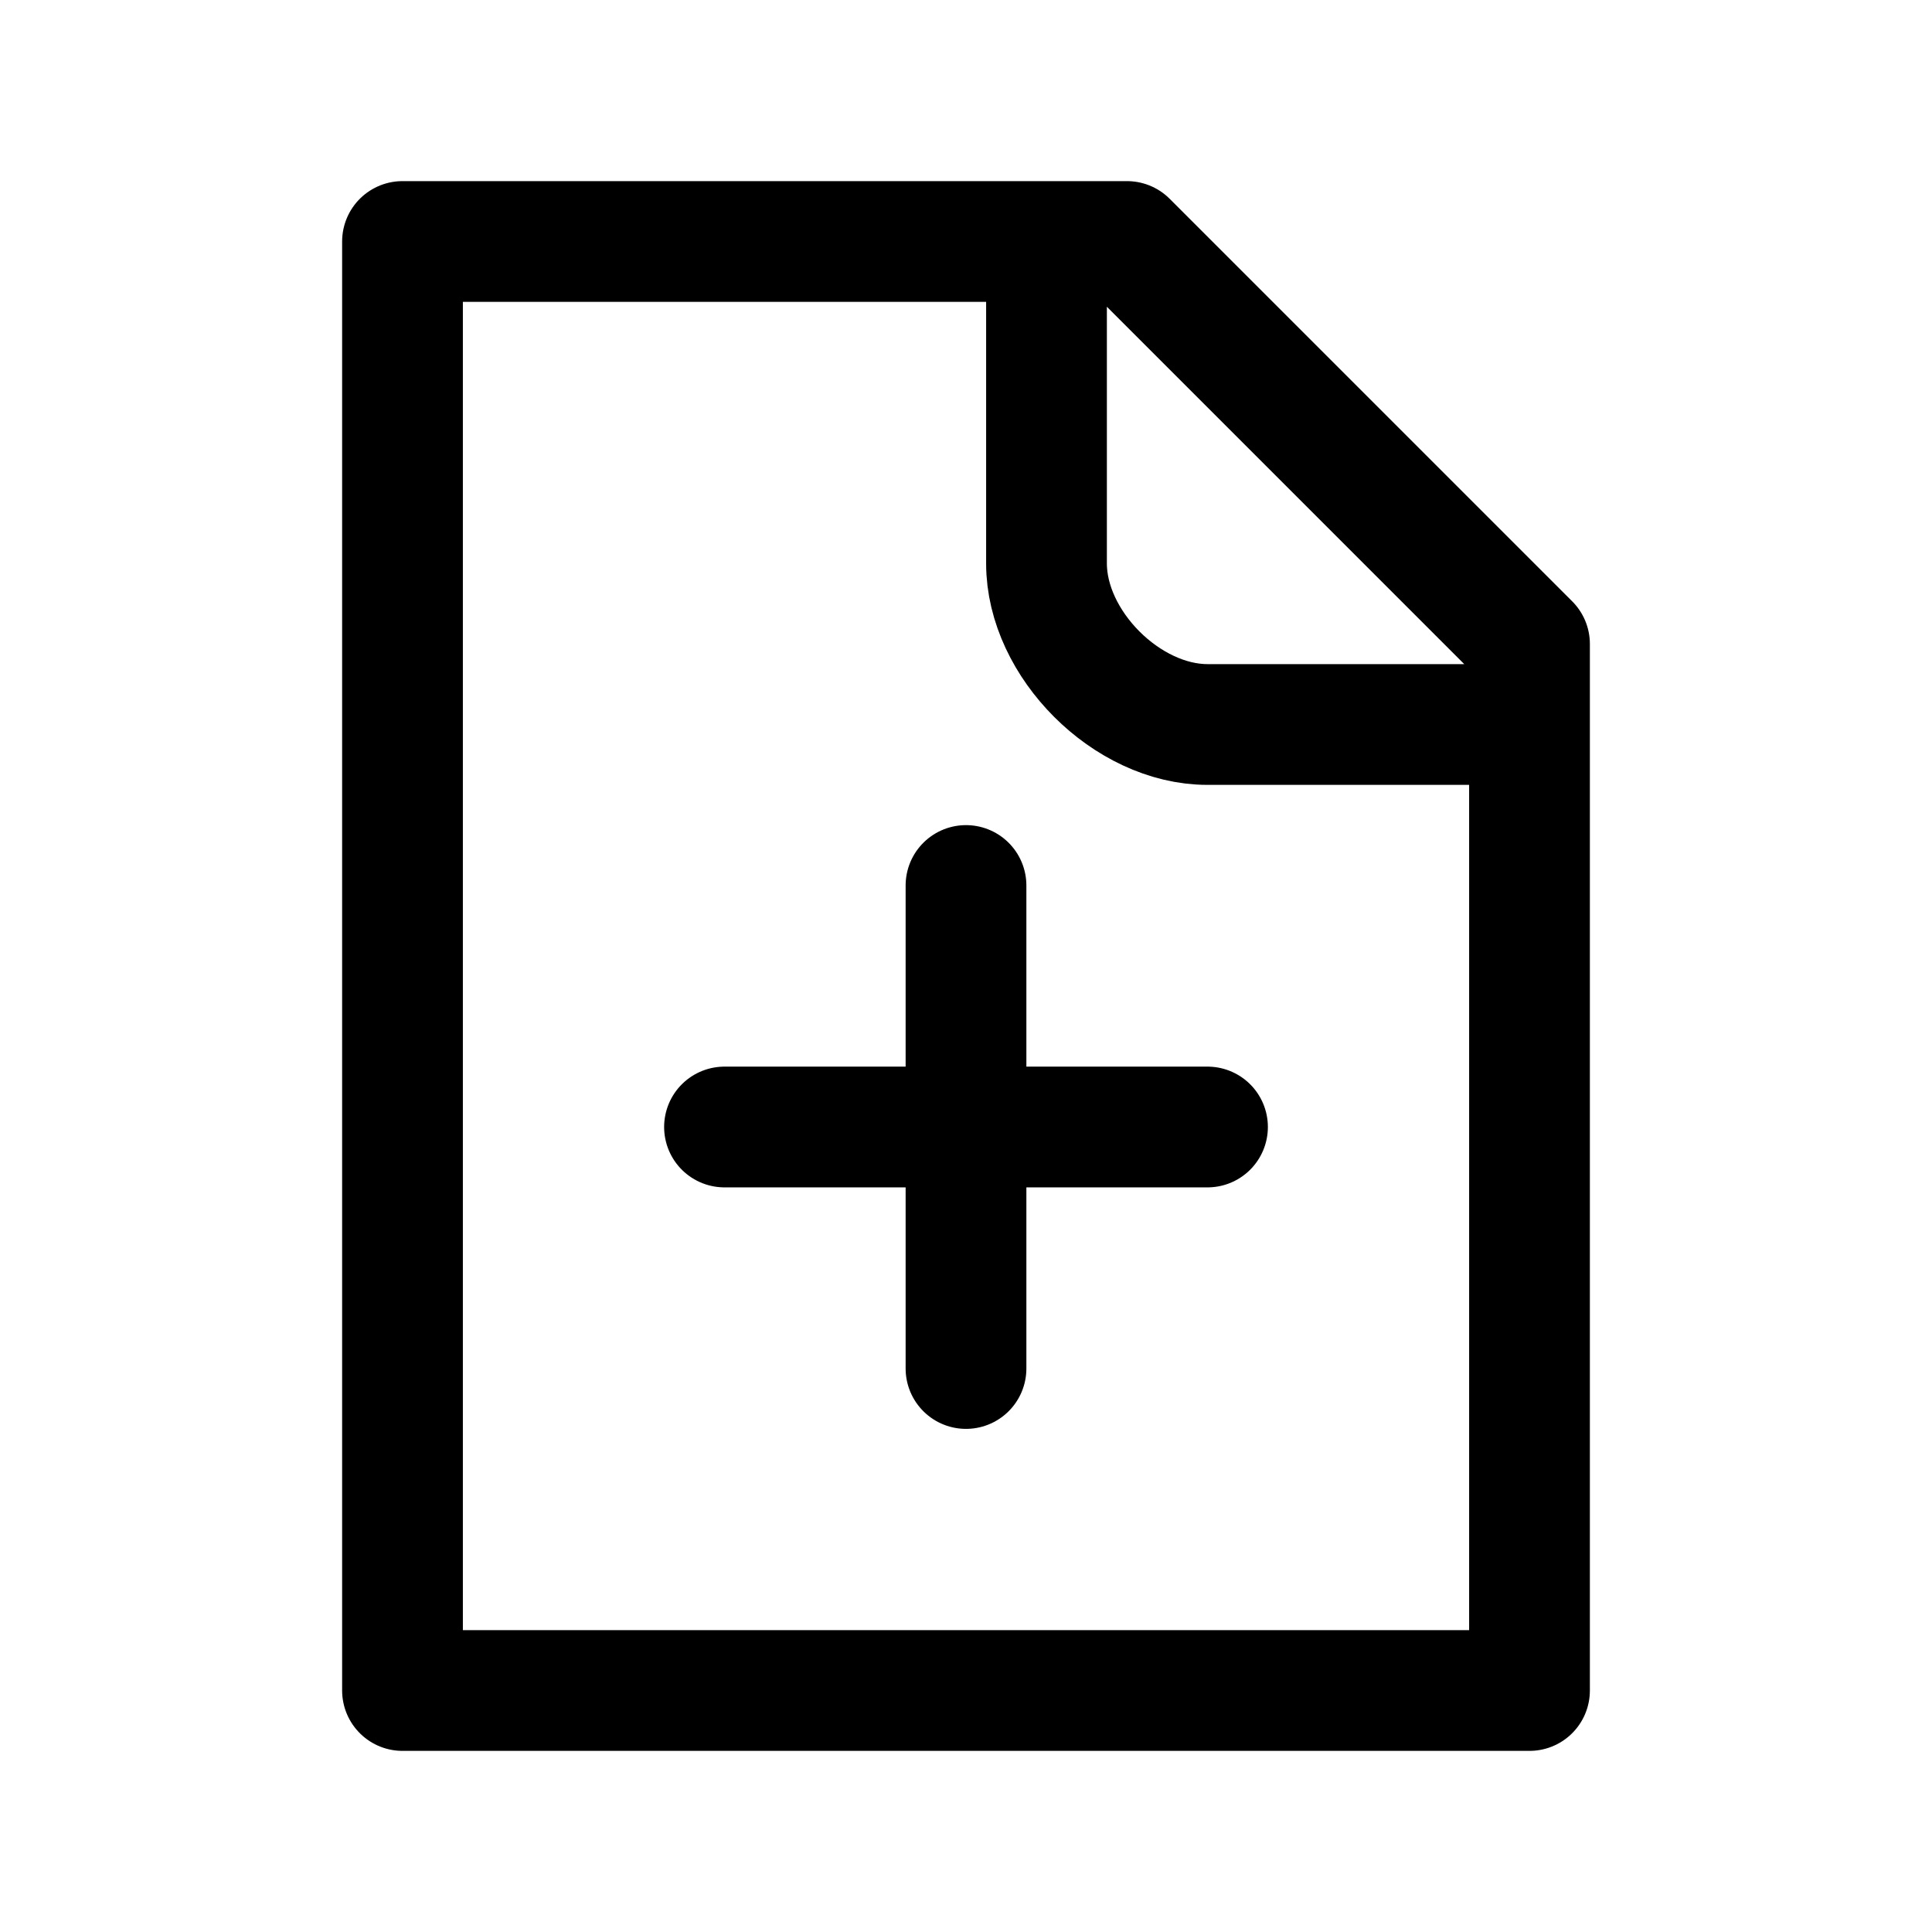
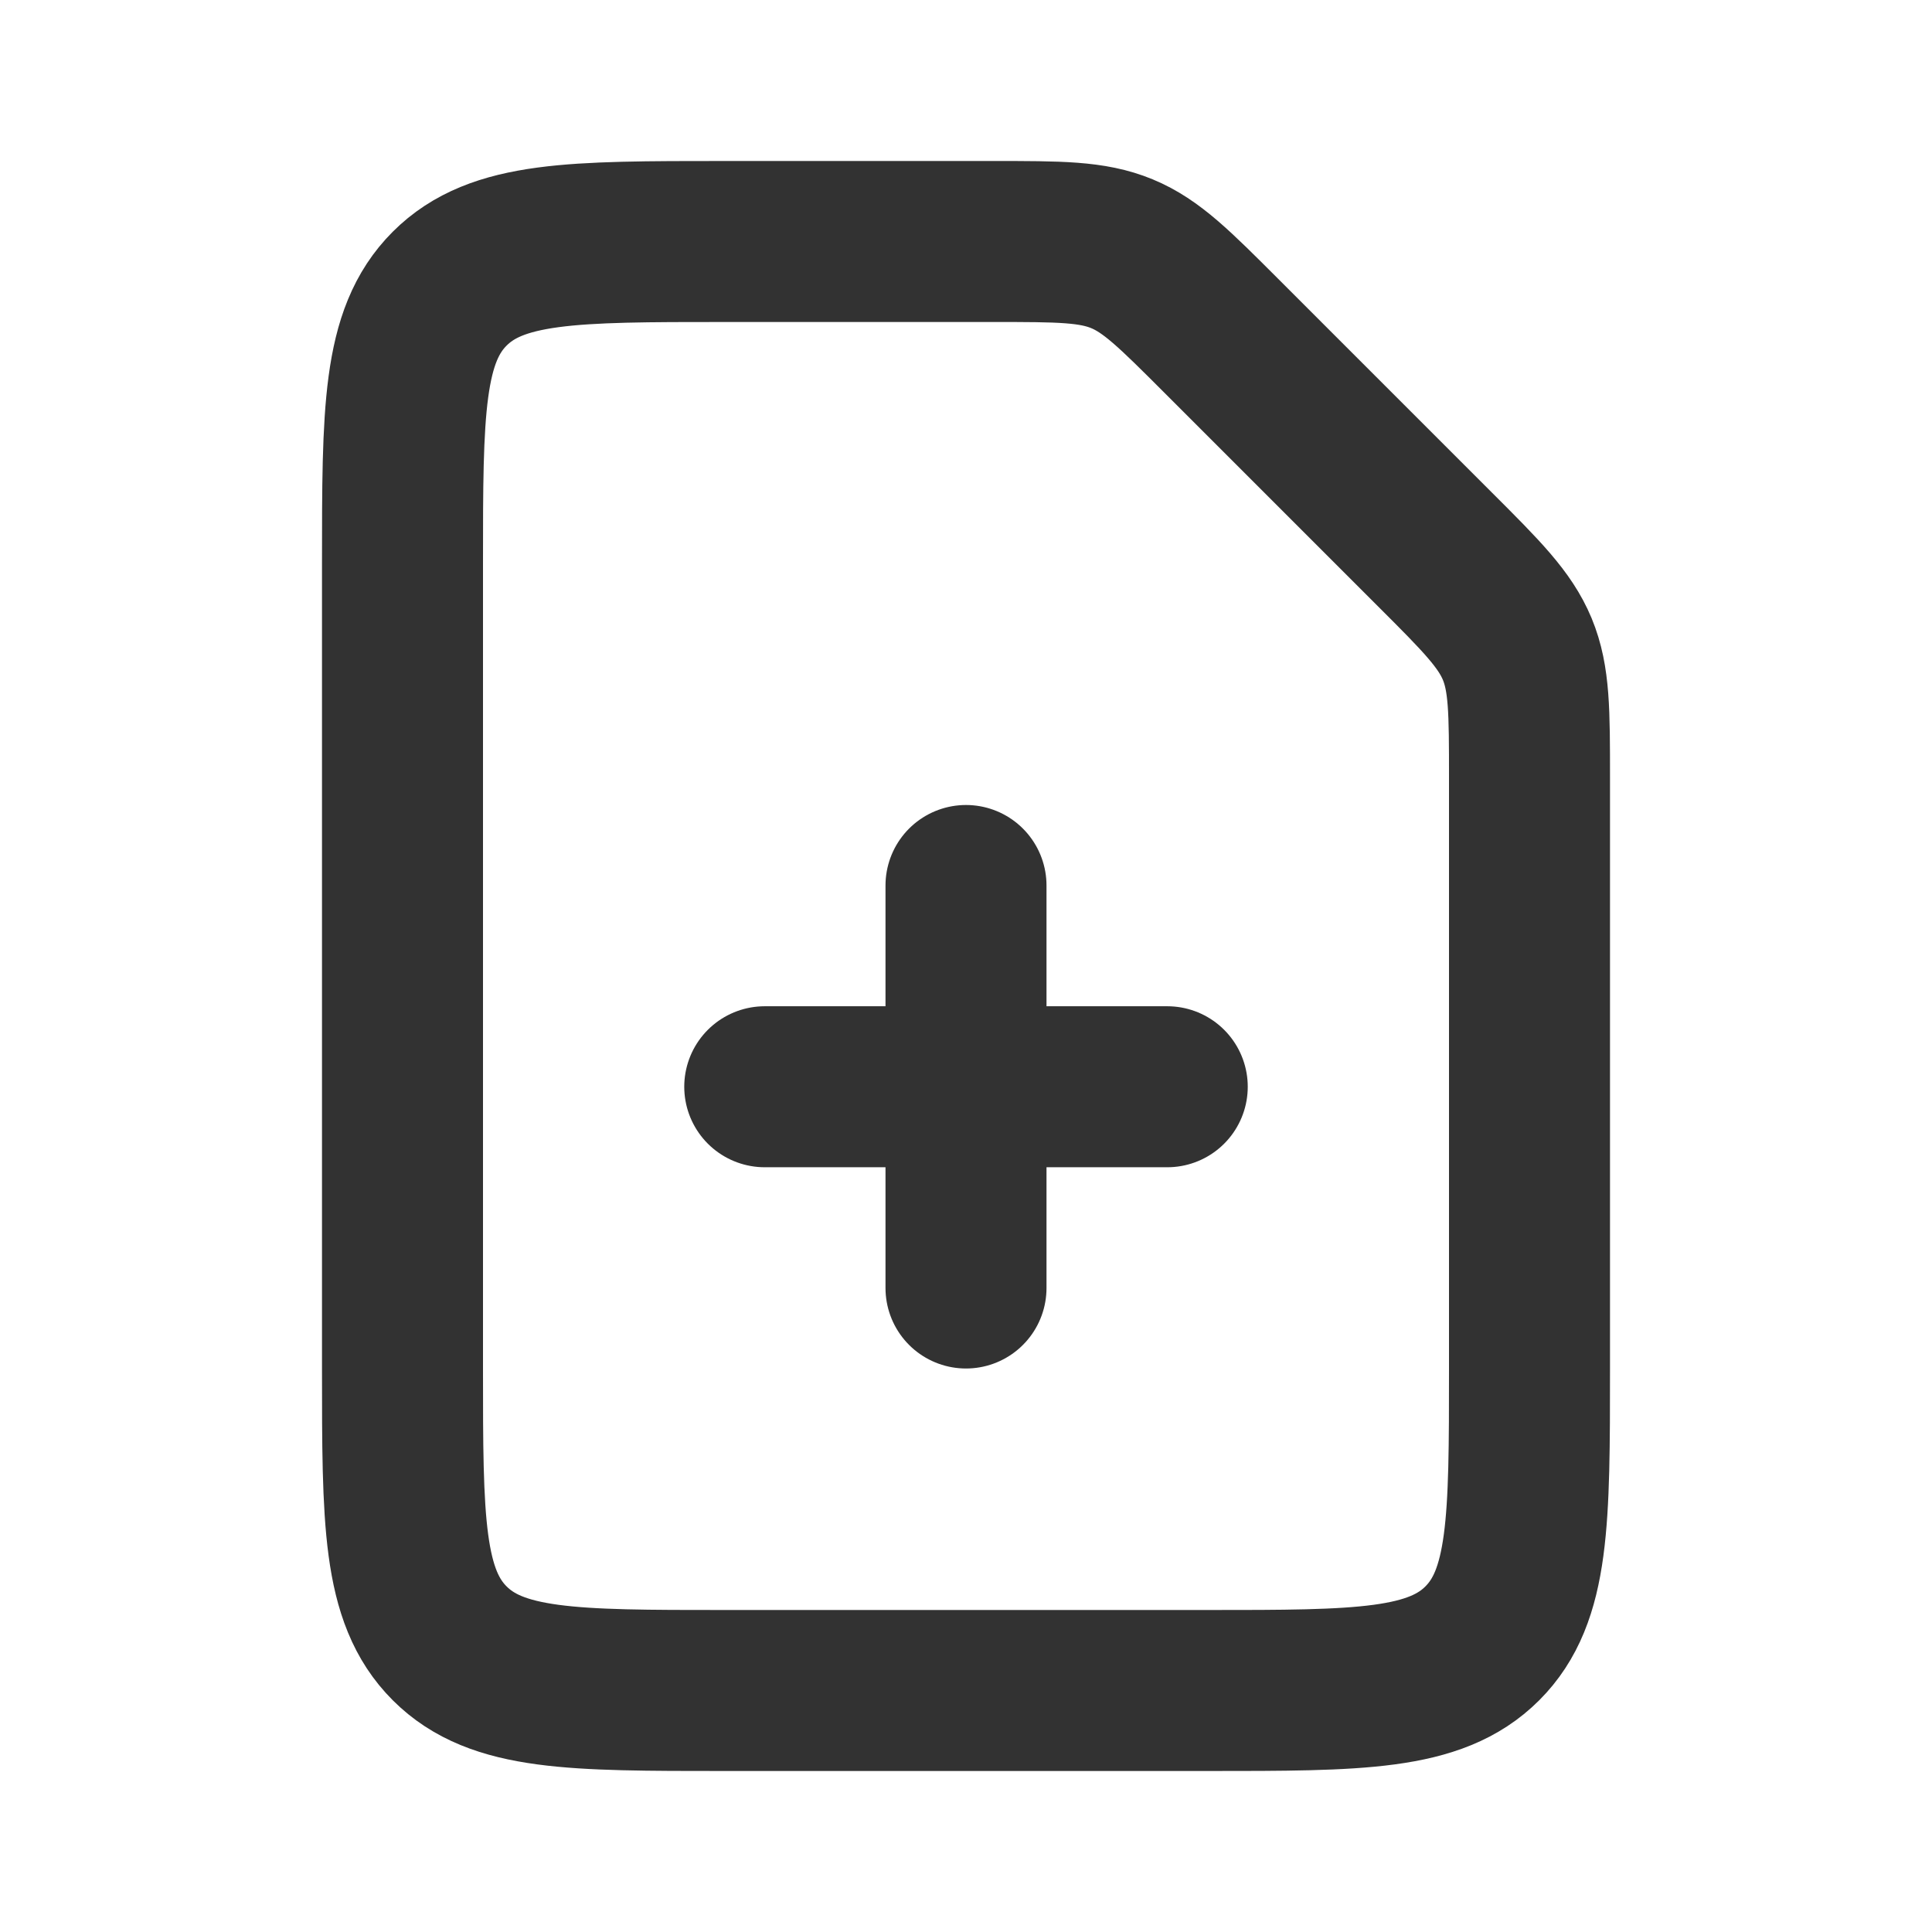
<svg xmlns="http://www.w3.org/2000/svg" width="800px" height="800px" viewBox="0 0 24 24" fill="none">
-   <path d="M12 11V14M12 14V17M12 14H9M12 14H15M13 3H5V21H19V9M13 3H14L19 8V9M13 3V7C13 8 14 9 15 9H19" stroke="#000000" stroke-width="1.5" stroke-linecap="round" stroke-linejoin="round" />
+   <path d="M12 11L12 16" stroke="#323232" stroke-width="2" stroke-linecap="round" stroke-linejoin="round" />
+   <path d="M14.5 13.5L9.5 13.5" stroke="#323232" stroke-width="2" stroke-linecap="round" stroke-linejoin="round" />
+   <path d="M17.828 6.828C18.407 7.406 18.695 7.696 18.848 8.063C19 8.431 19 8.839 19 9.657L19 17C19 18.886 19 19.828 18.414 20.414C17.828 21 16.886 21 15 21H9C7.114 21 6.172 21 5.586 20.414C5 19.828 5 18.886 5 17L5 7C5 5.114 5 4.172 5.586 3.586C6.172 3 7.114 3 9 3H12.343C13.161 3 13.569 3 13.937 3.152C14.305 3.304 14.594 3.594 15.172 4.172L17.828 6.828Z" stroke="#323232" stroke-width="2" stroke-linejoin="round" />
</svg>
